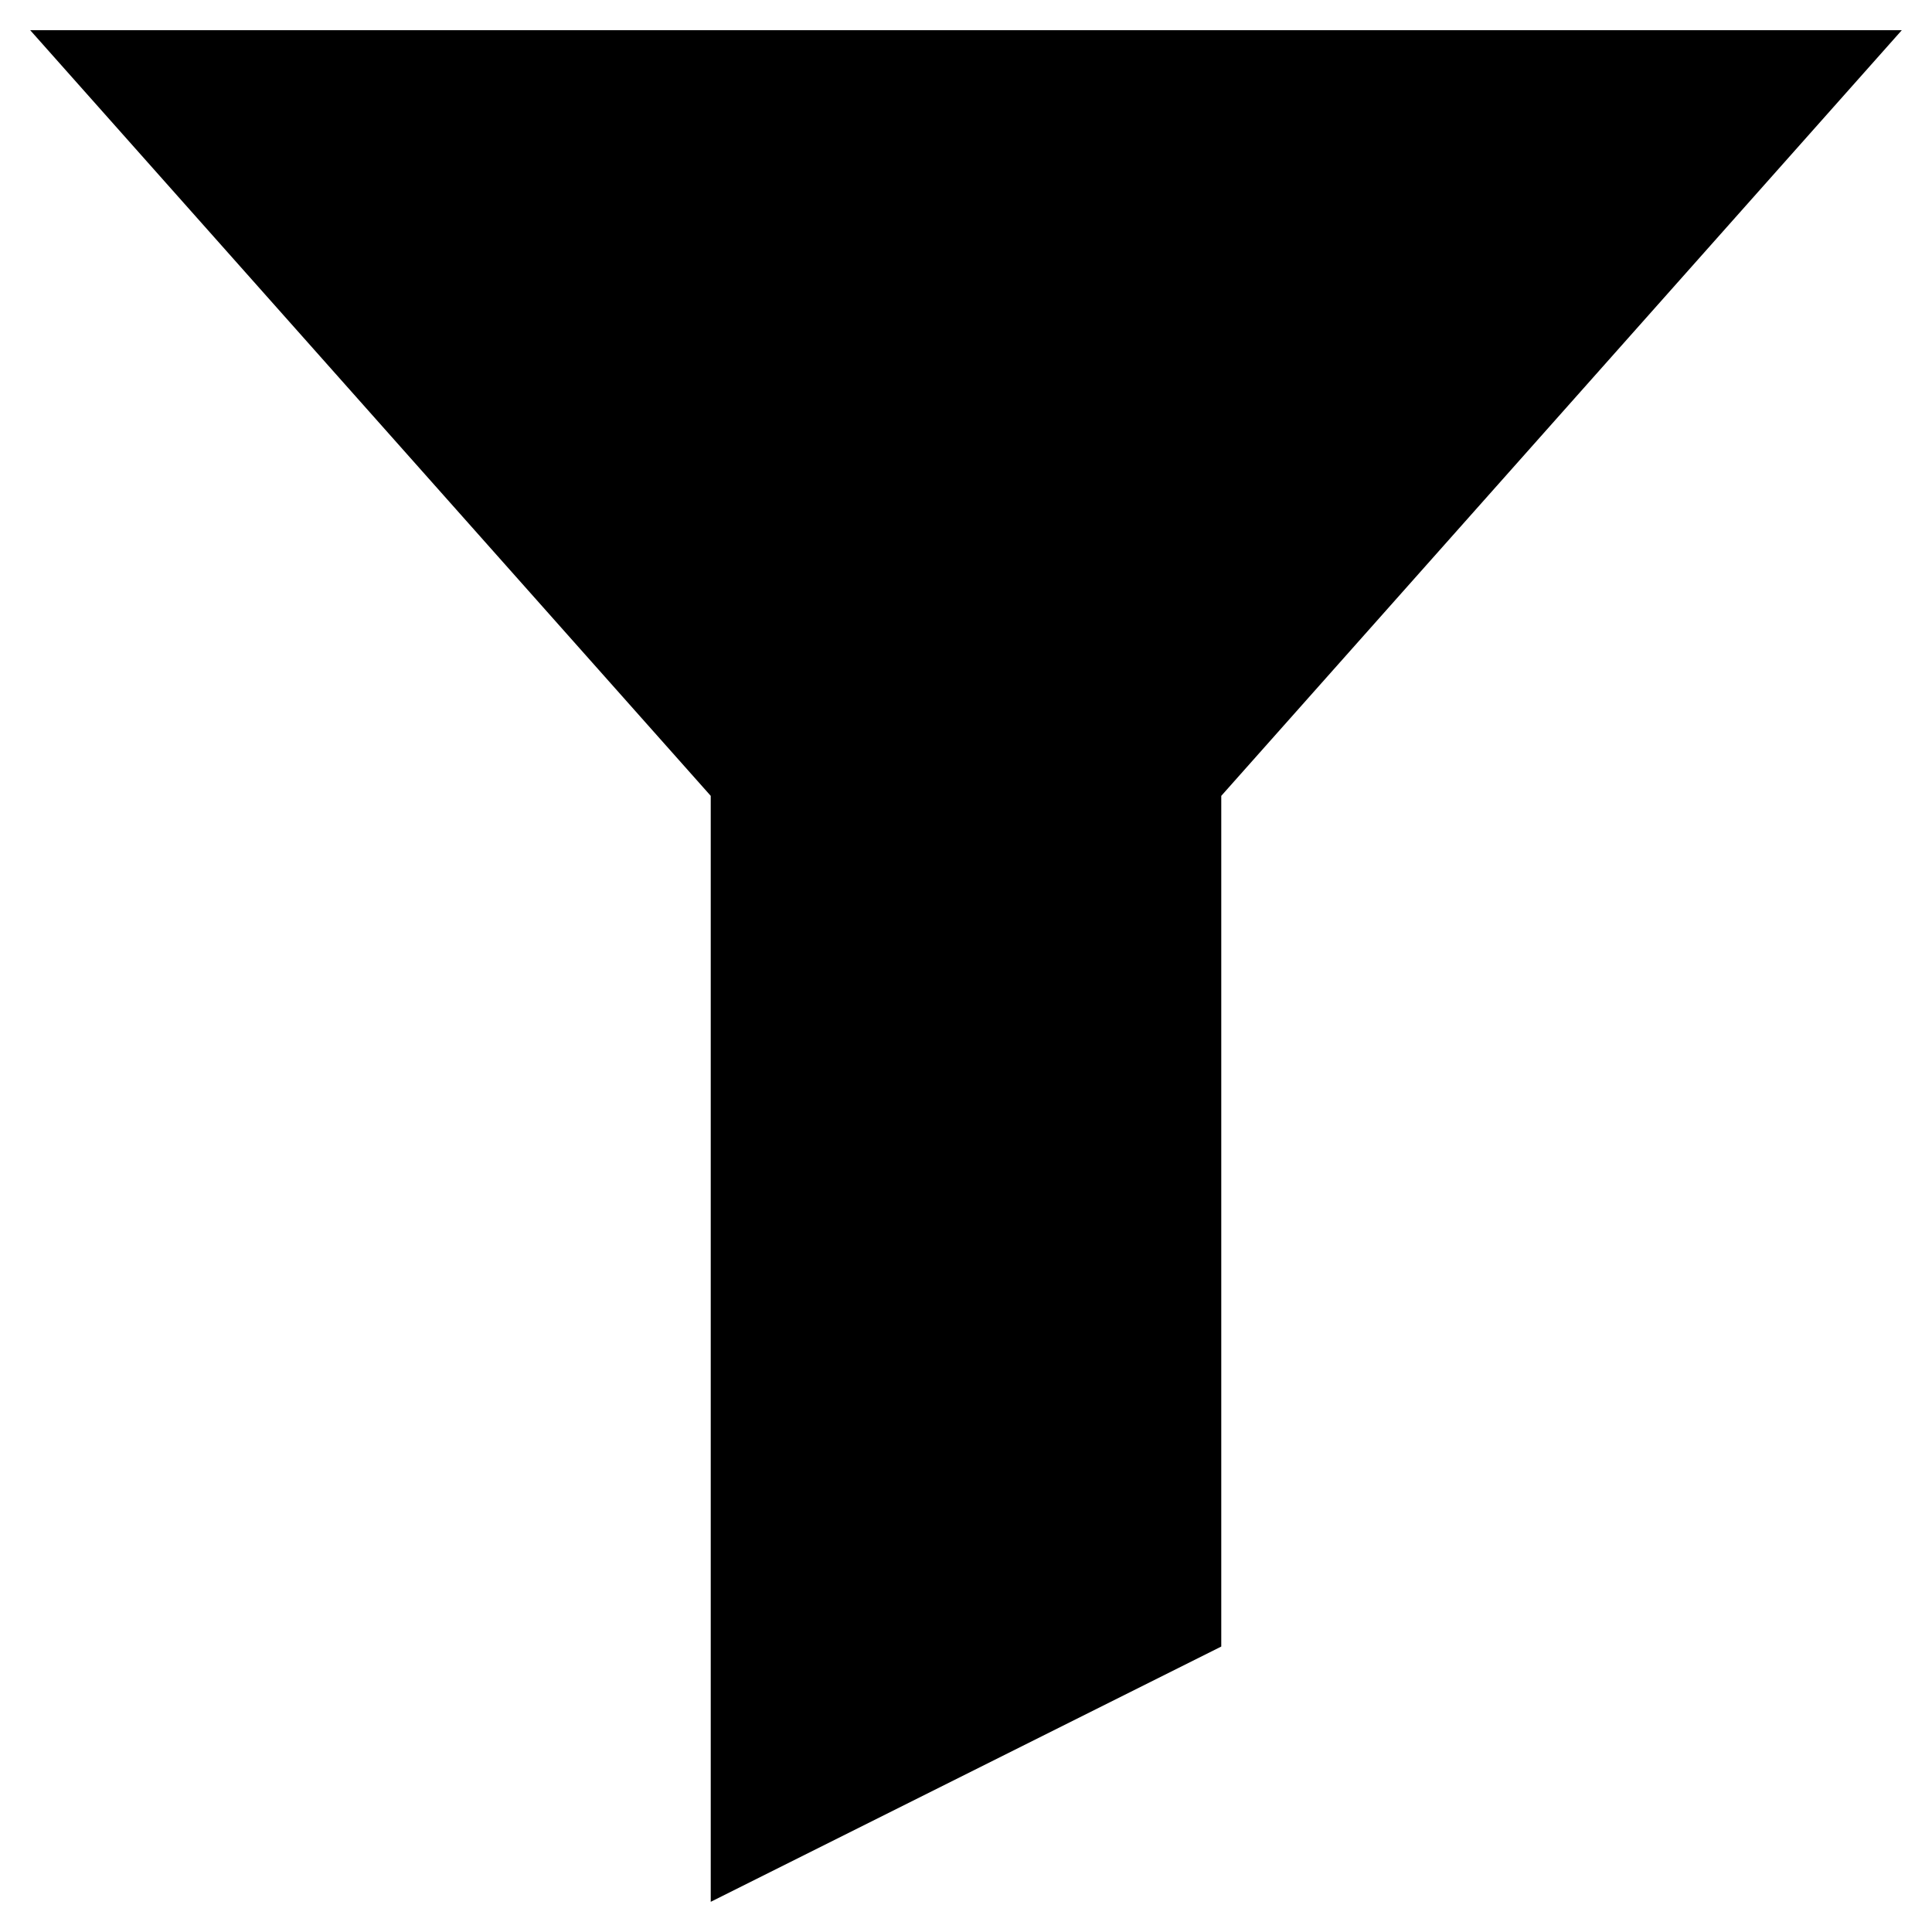
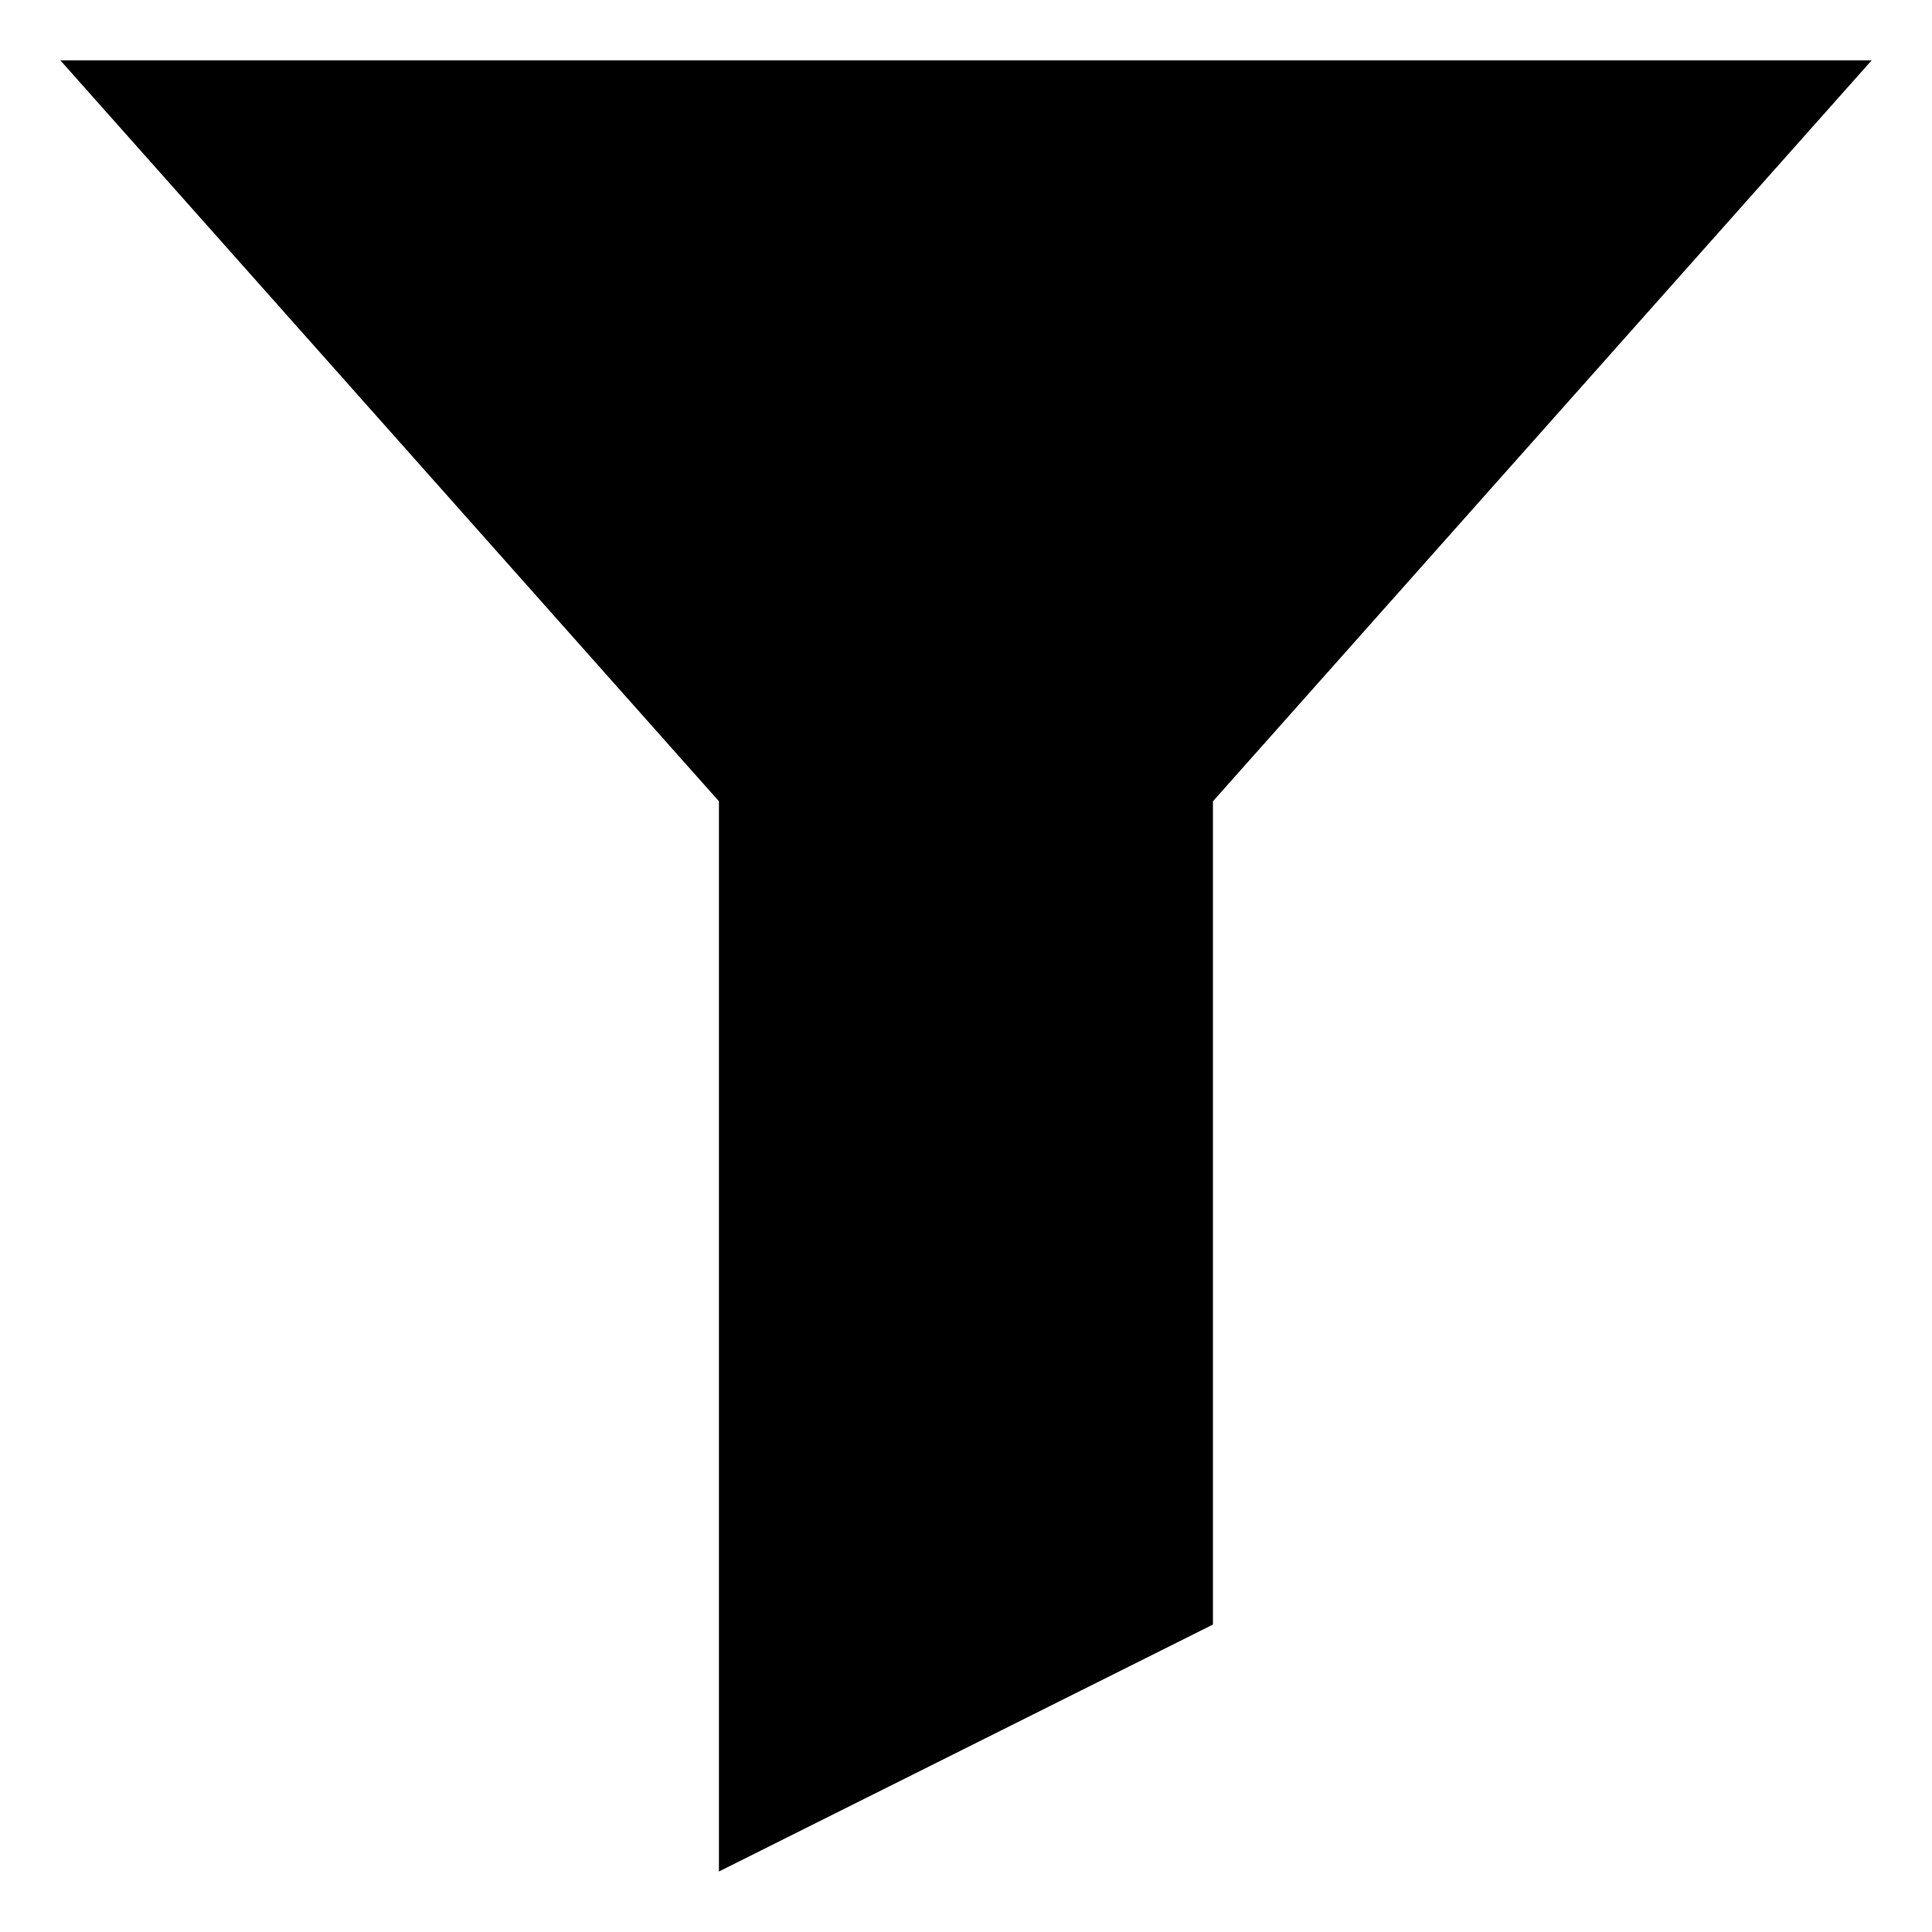
<svg xmlns="http://www.w3.org/2000/svg" width="16" height="16" stroke-width="0.67" viewBox="0 0 16 16">
-   <path fill="currentColor" fill-rule="evenodd" d="M.25.25h15.5l-5.636 6.341v7.045L5.886 15.75V6.591Z" />
+   <path fill="currentColor" fill-rule="evenodd" d="M.5.5h15l-5.455 6.136v6.818l-4.091 2.045V6.636Z" />
</svg>
